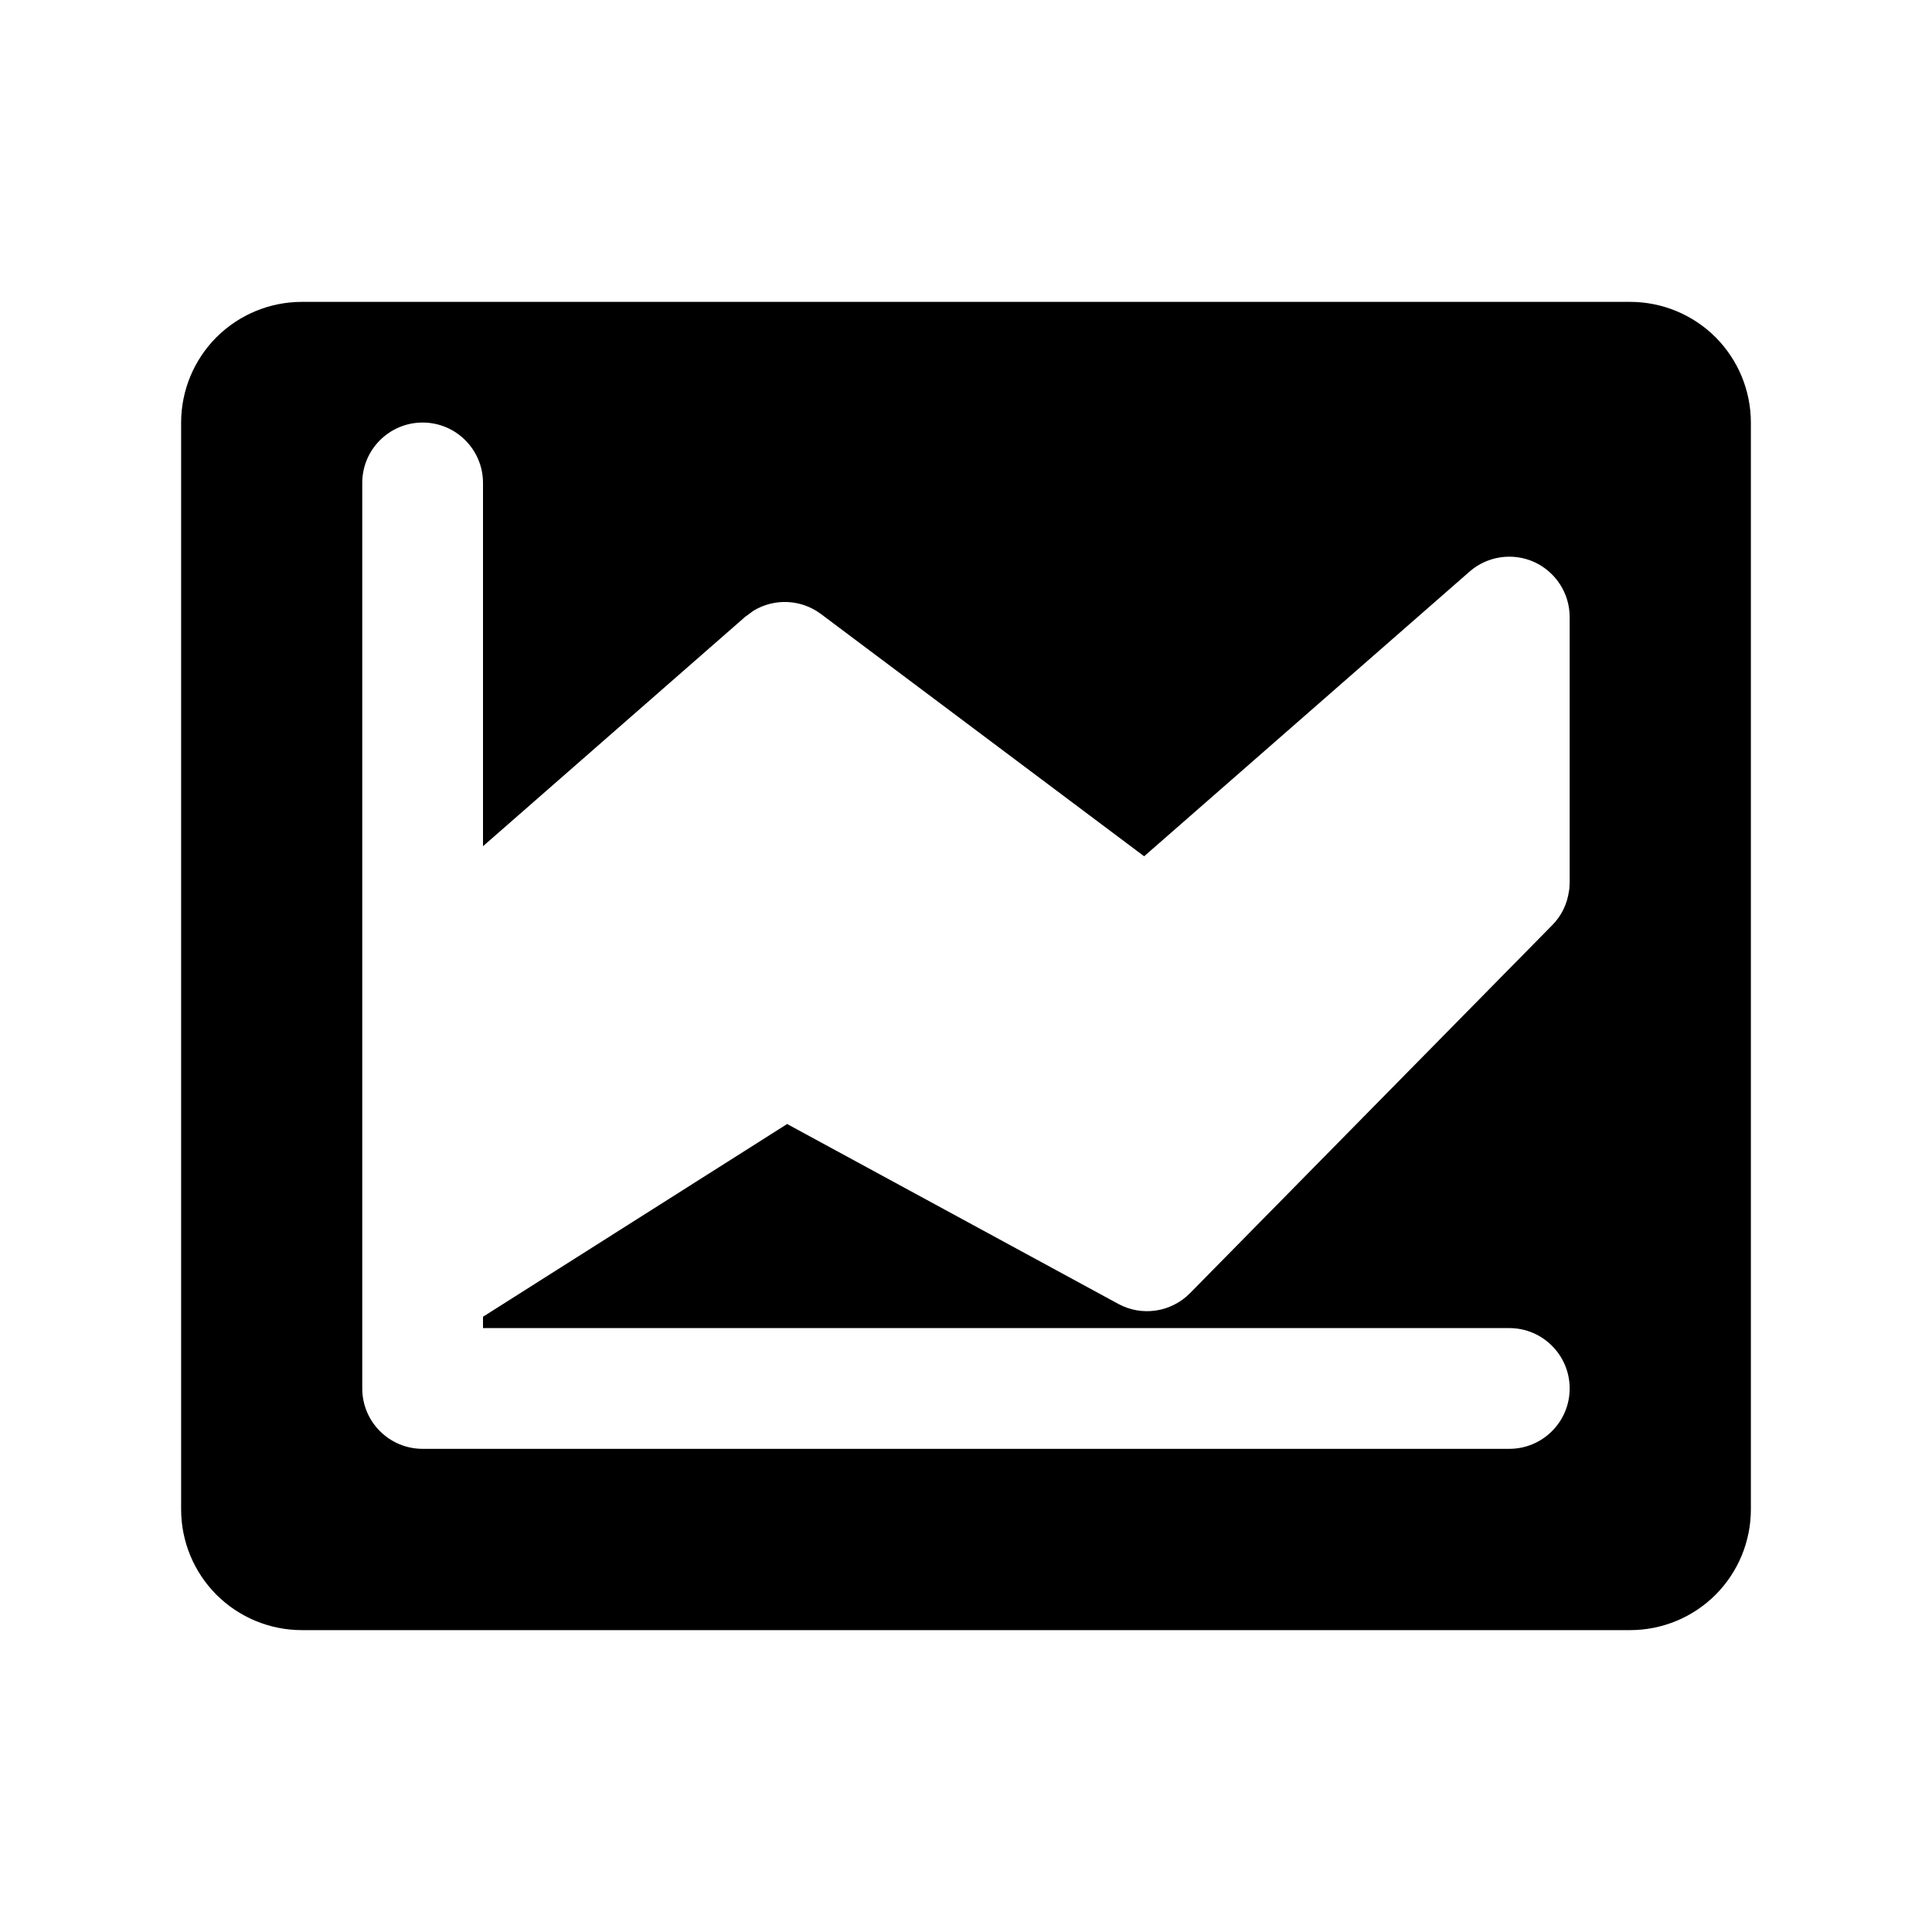
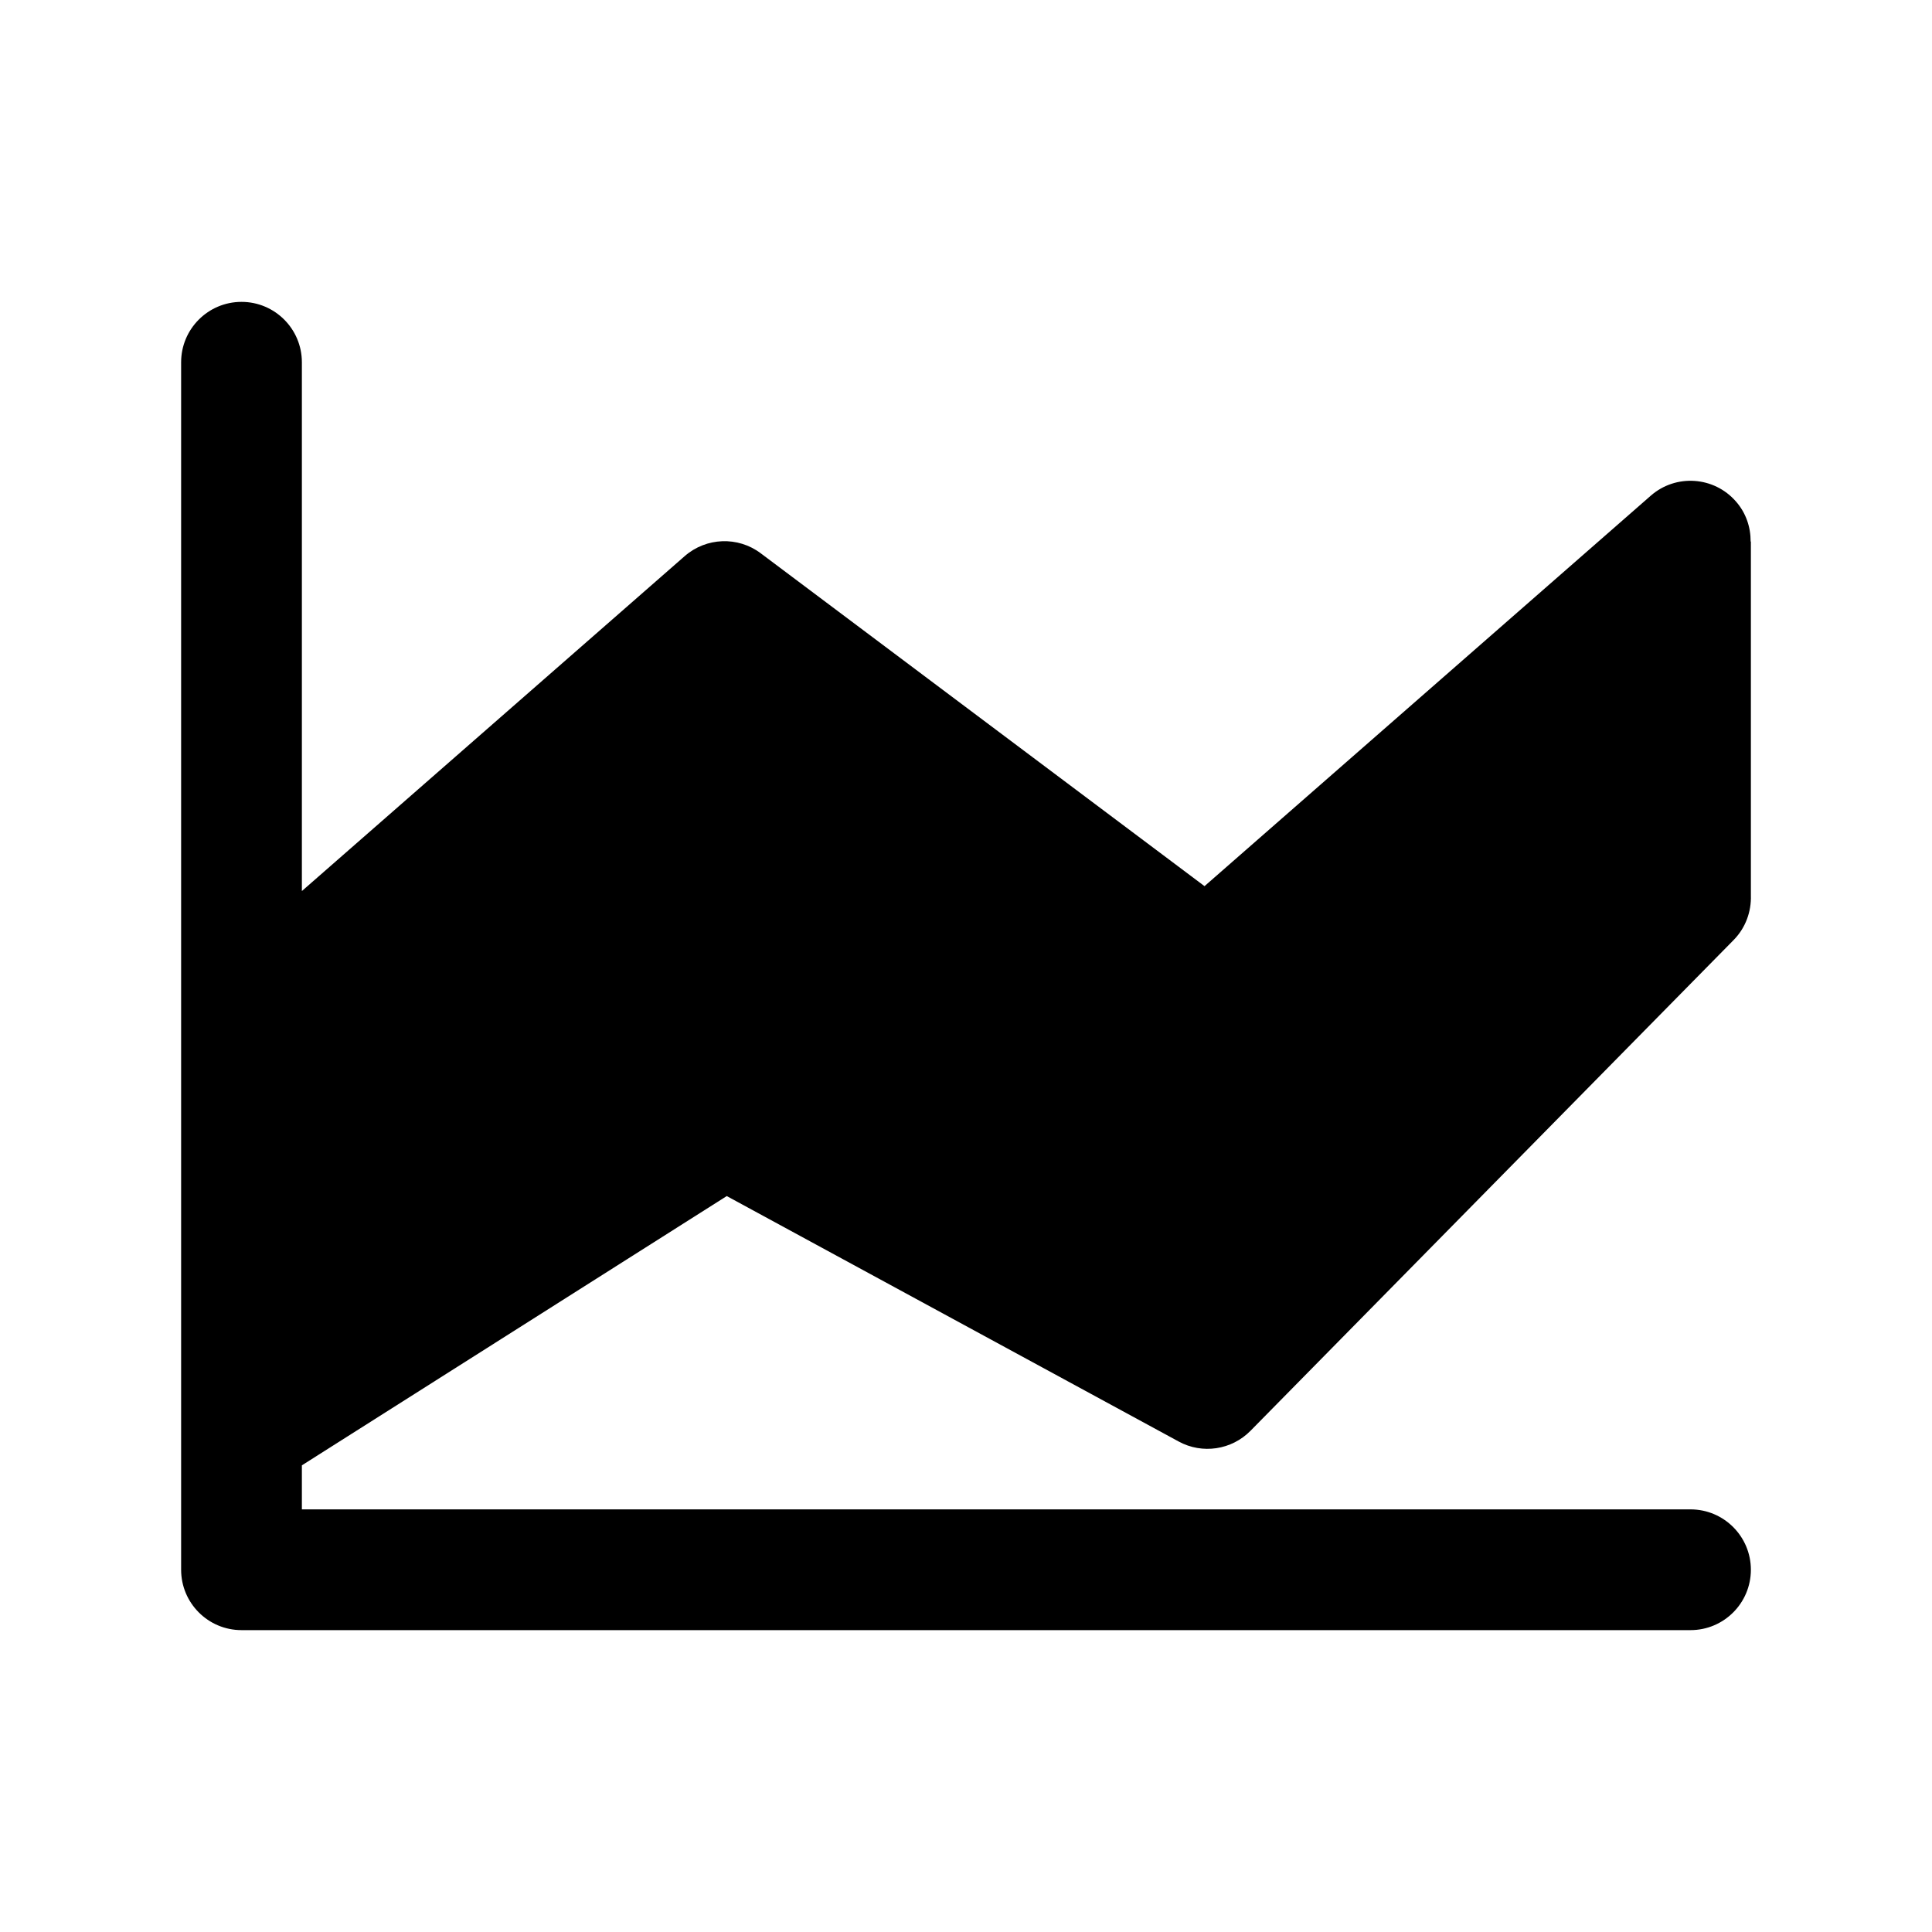
<svg xmlns="http://www.w3.org/2000/svg" width="24" height="24" viewBox="0 0 24 24" fill="none">
-   <path fill-rule="evenodd" clip-rule="evenodd" d="M20.25 3.75C20.648 3.75 21.029 3.908 21.311 4.189C21.592 4.471 21.75 4.852 21.75 5.25V18.75C21.75 19.148 21.592 19.529 21.311 19.811C21.029 20.092 20.648 20.25 20.25 20.25H3.75C3.352 20.25 2.971 20.092 2.689 19.811C2.408 19.529 2.25 19.148 2.25 18.75V5.25C2.25 4.852 2.408 4.471 2.689 4.189C2.971 3.908 3.352 3.75 3.75 3.75H20.25ZM5.25 5.249C4.836 5.249 4.5 5.585 4.5 5.999V17.248C4.5 17.662 4.836 17.998 5.25 17.998H18.749C19.163 17.998 19.499 17.662 19.499 17.248C19.499 16.834 19.163 16.498 18.749 16.498H6V16.357L9.778 13.963L13.891 16.197C14.184 16.357 14.549 16.302 14.783 16.064L19.284 11.491C19.401 11.373 19.468 11.225 19.49 11.072C19.492 11.062 19.494 11.052 19.495 11.042L19.499 10.965V7.665C19.499 7.371 19.326 7.104 19.059 6.982C18.791 6.861 18.476 6.907 18.255 7.101L14.213 10.637L10.199 7.628C9.951 7.442 9.619 7.43 9.361 7.586L9.256 7.663L6 10.512V5.999C6 5.585 5.664 5.249 5.25 5.249Z" fill="black" />
+   <path d="M3 3.75C3.414 3.75 3.75 4.086 3.75 4.5V11.069L8.506 6.908C8.773 6.675 9.167 6.66 9.45 6.873L14.963 11.008L20.506 6.158C20.817 5.885 21.292 5.917 21.564 6.229C21.69 6.372 21.748 6.55 21.747 6.727H21.75V11.125C21.756 11.323 21.686 11.524 21.536 11.677L15.534 17.774C15.3 18.012 14.935 18.067 14.642 17.907L9.028 14.858L3.75 18.203V18.75H21C21.414 18.75 21.75 19.086 21.75 19.5C21.75 19.914 21.414 20.25 21 20.25H3C2.586 20.25 2.25 19.914 2.25 19.5V4.5C2.25 4.086 2.586 3.75 3 3.75Z" fill-rule="evenodd" clip-rule="evenodd" fill="black" />
</svg>
